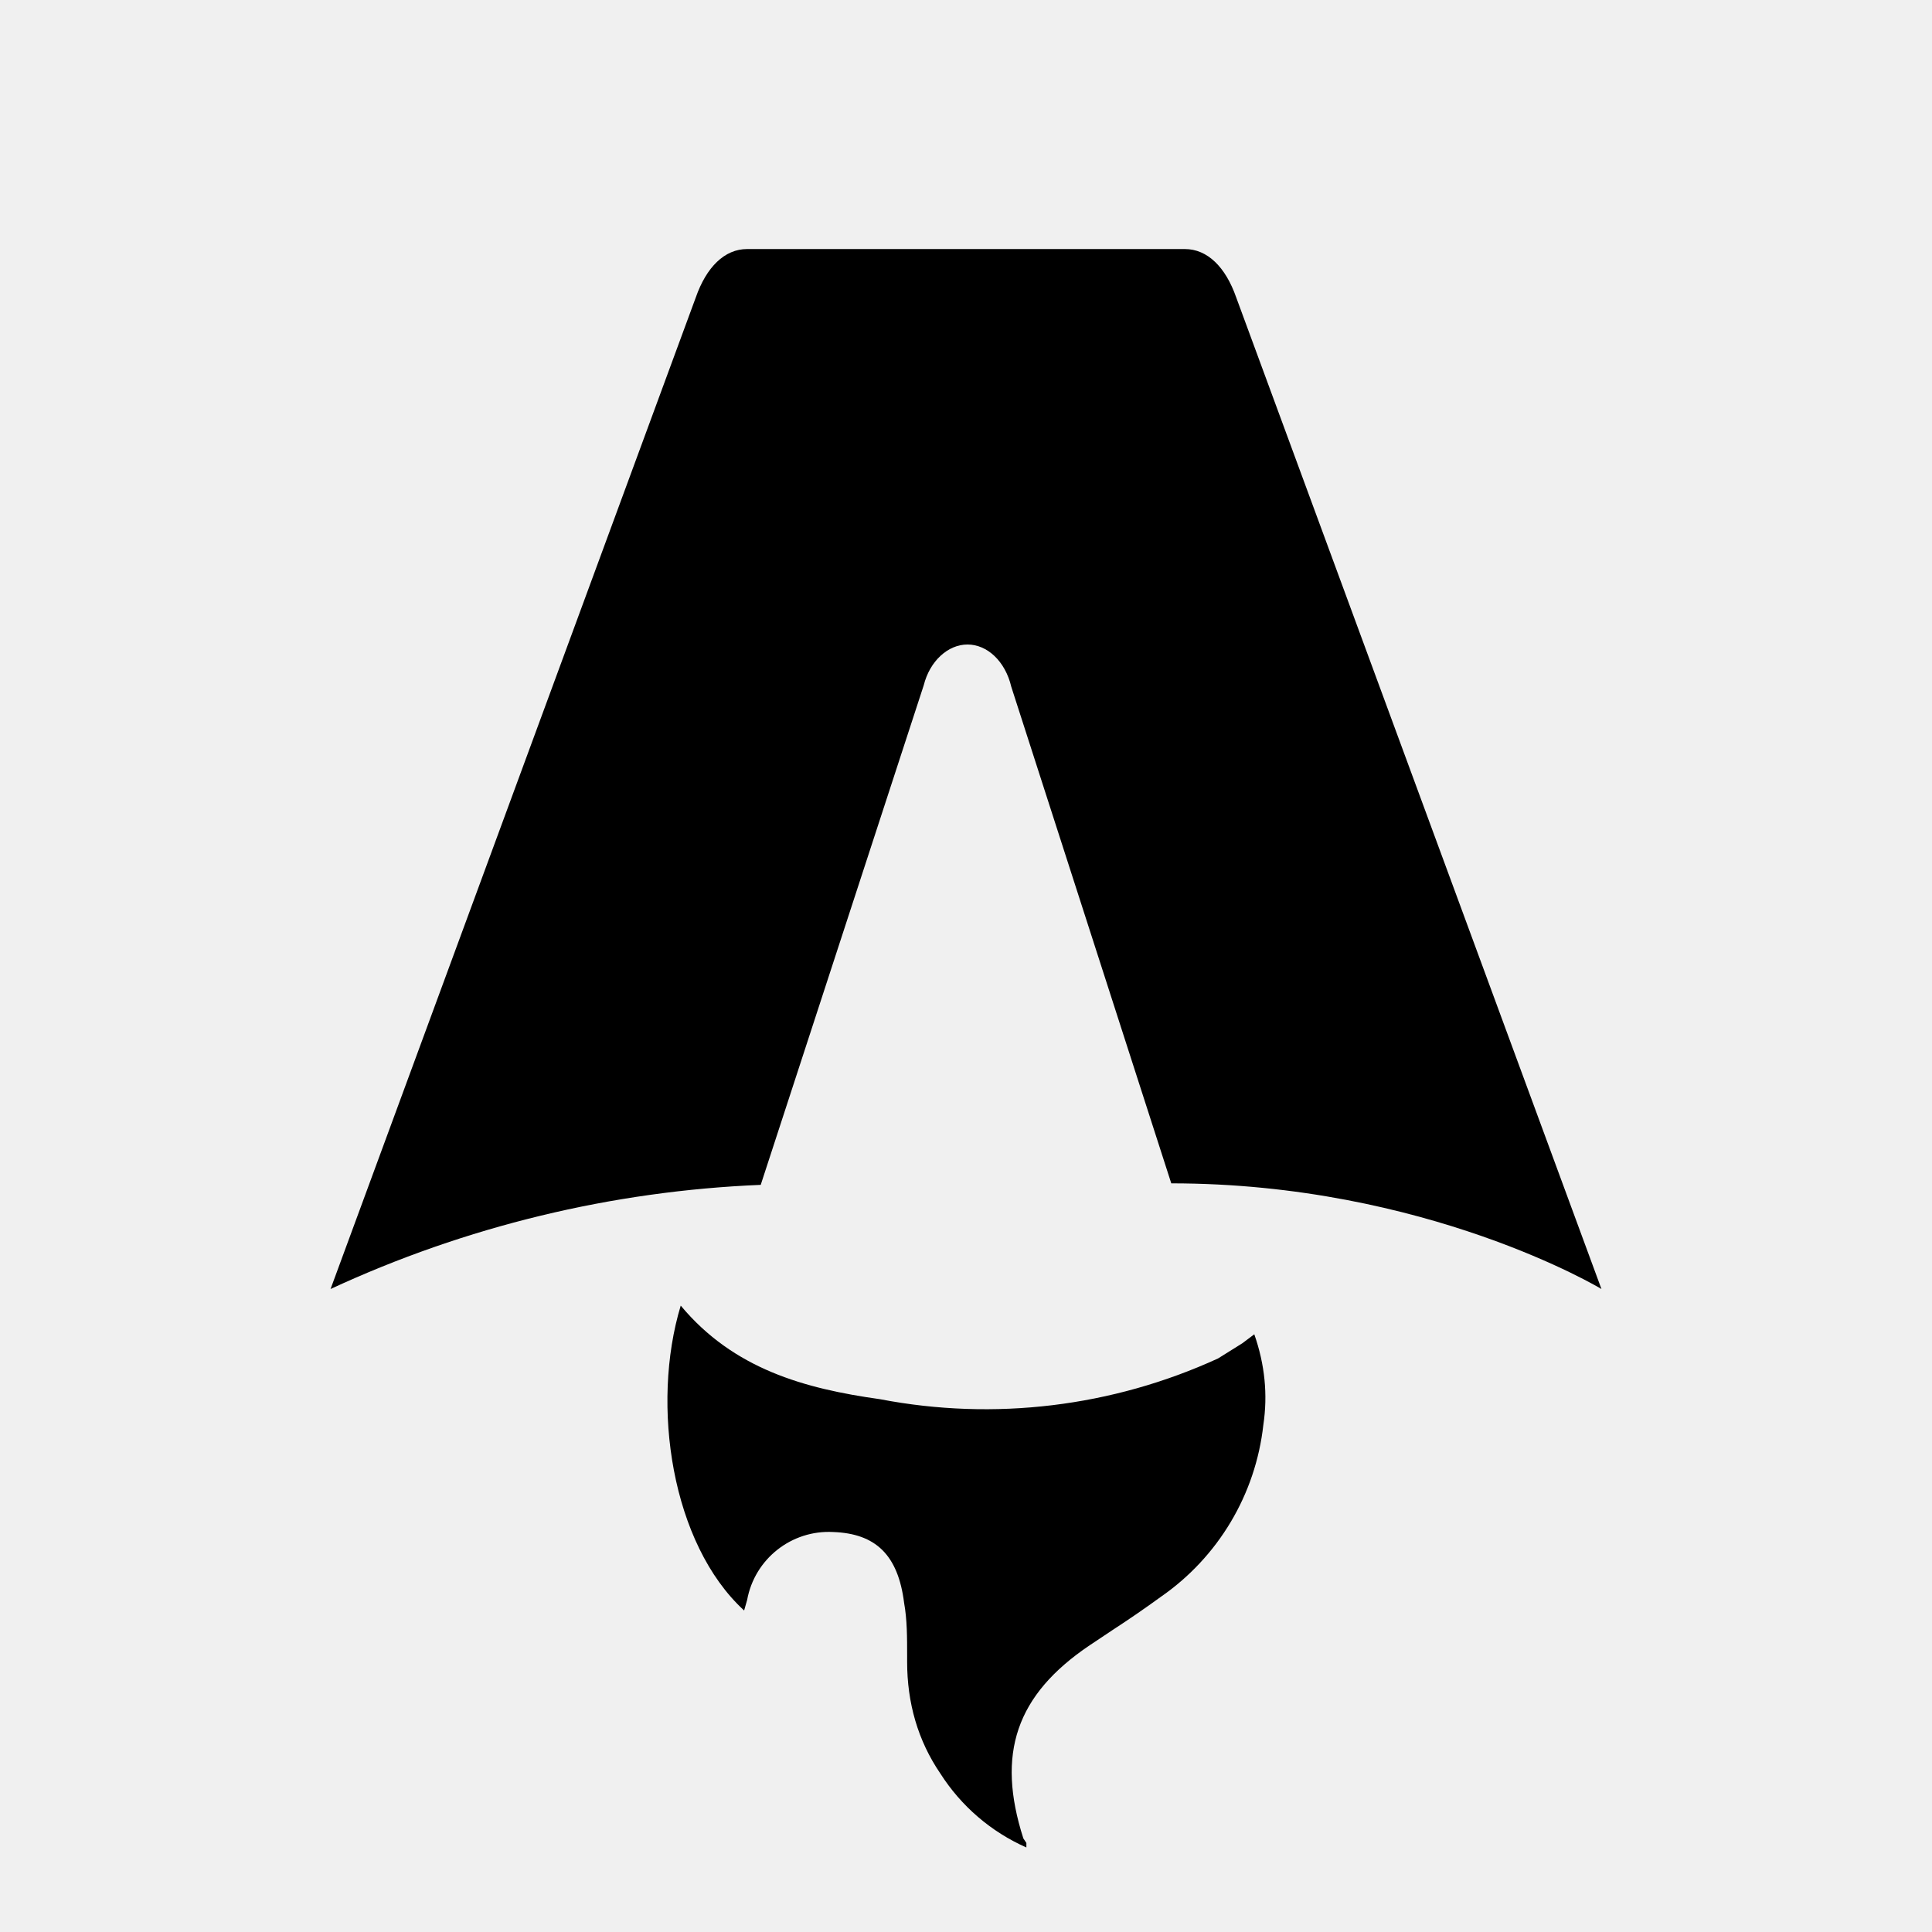
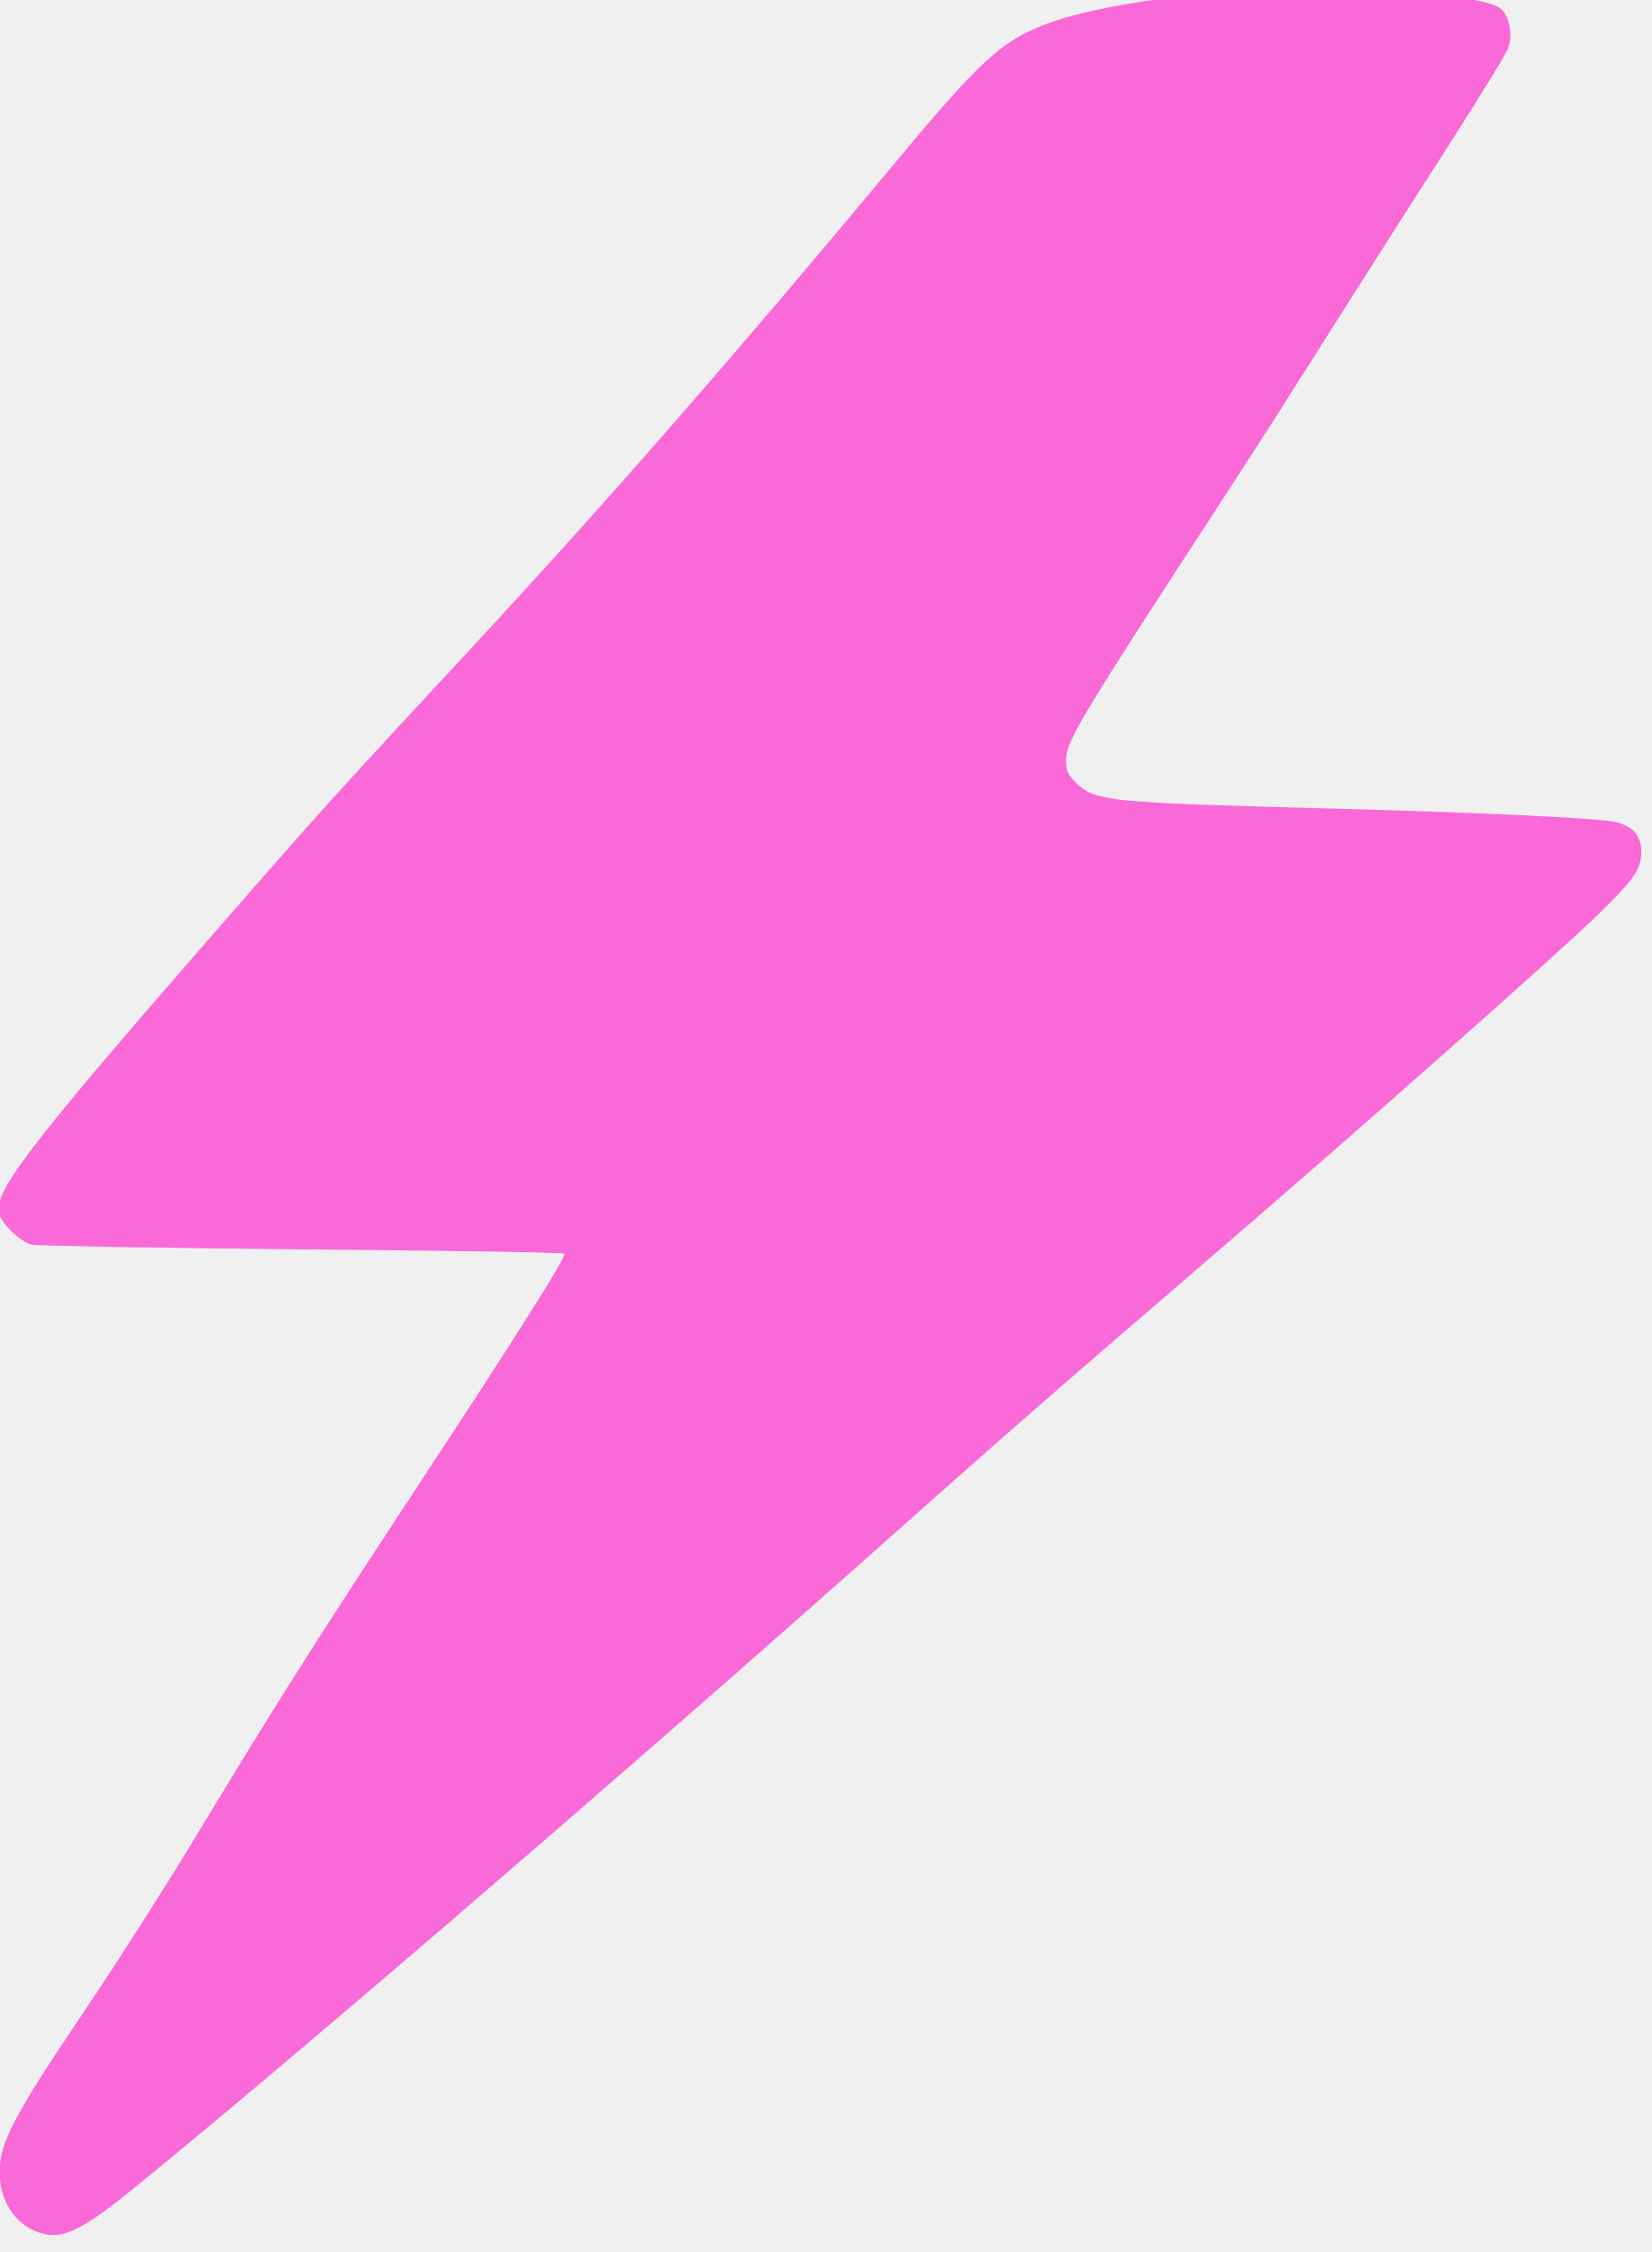
- <svg xmlns="http://www.w3.org/2000/svg" fill="none" viewBox="0 0 128 128">
-   <path d="M50.4 78.5a75.1 75.1 0 0 0-28.5 6.9l24.2-65.7c.7-2 1.9-3.2 3.4-3.2h29c1.5 0 2.7 1.2 3.4 3.2l24.2 65.7s-11.6-7-28.5-7L67 45.5c-.4-1.7-1.6-2.8-2.9-2.8-1.3 0-2.5 1.1-2.9 2.7L50.4 78.5Zm-1.1 28.2Zm-4.2-20.2c-2 6.6-.6 15.8 4.2 20.2a17.5 17.5 0 0 1 .2-.7 5.5 5.5 0 0 1 5.7-4.5c2.8.1 4.3 1.5 4.7 4.7.2 1.1.2 2.3.2 3.5v.4c0 2.7.7 5.2 2.2 7.4a13 13 0 0 0 5.7 4.9v-.3l-.2-.3c-1.8-5.6-.5-9.5 4.4-12.8l1.5-1a73 73 0 0 0 3.2-2.2 16 16 0 0 0 6.8-11.4c.3-2 .1-4-.6-6l-.8.6-1.6 1a37 37 0 0 1-22.4 2.7c-5-.7-9.7-2-13.2-6.2Z" />
-   <style>
-         path { fill: #000; }
-         @media (prefers-color-scheme: dark) {
-             path { fill: #FFF; }
-         }
-     </style>
+ <svg xmlns="http://www.w3.org/2000/svg" viewBox="107.789 0 33 45">
+   <path fill="#f969d7" d="M 131.43 -0.066 C 130.453 0.016 129.293 0.25 128.684 0.484 C 127.785 0.832 127.375 1.211 125.645 3.289 C 122.449 7.129 119.914 10.031 117.285 12.867 C 114.699 15.652 114.293 16.098 112.871 17.723 C 108.426 22.805 107.656 23.789 107.77 24.246 C 107.824 24.457 108.188 24.809 108.418 24.871 C 108.52 24.895 110.945 24.938 113.812 24.965 C 116.68 24.988 119.043 25.027 119.066 25.051 C 119.117 25.102 118.109 26.695 116.07 29.797 C 114.055 32.859 113.258 34.121 111.77 36.586 C 111.164 37.594 110.129 39.215 109.469 40.195 C 108.059 42.285 107.781 42.816 107.781 43.41 C 107.781 44.062 108.188 44.578 108.762 44.656 C 109.109 44.703 109.52 44.484 110.312 43.848 C 113.223 41.496 119.738 35.898 124.953 31.27 C 127.891 28.656 128.902 27.773 131.656 25.406 C 134.734 22.766 138.93 19.051 139.754 18.246 C 140.453 17.559 140.586 17.367 140.586 17.012 C 140.586 16.684 140.402 16.488 140.027 16.418 C 139.609 16.34 137.203 16.23 134.086 16.148 C 130 16.039 129.68 16.008 129.312 15.664 C 129.141 15.5 129.09 15.402 129.09 15.199 C 129.09 14.82 129.336 14.406 132.168 10.059 C 132.746 9.176 133.77 7.574 134.445 6.5 C 135.121 5.43 136.168 3.789 136.766 2.859 C 137.363 1.93 137.887 1.074 137.926 0.961 C 138.02 0.695 137.953 0.328 137.785 0.18 C 137.715 0.113 137.461 0.031 137.223 -0.004 C 136.625 -0.094 132.297 -0.141 131.43 -0.066 " fill-opacity="1" fill-rule="evenodd" />
</svg>
